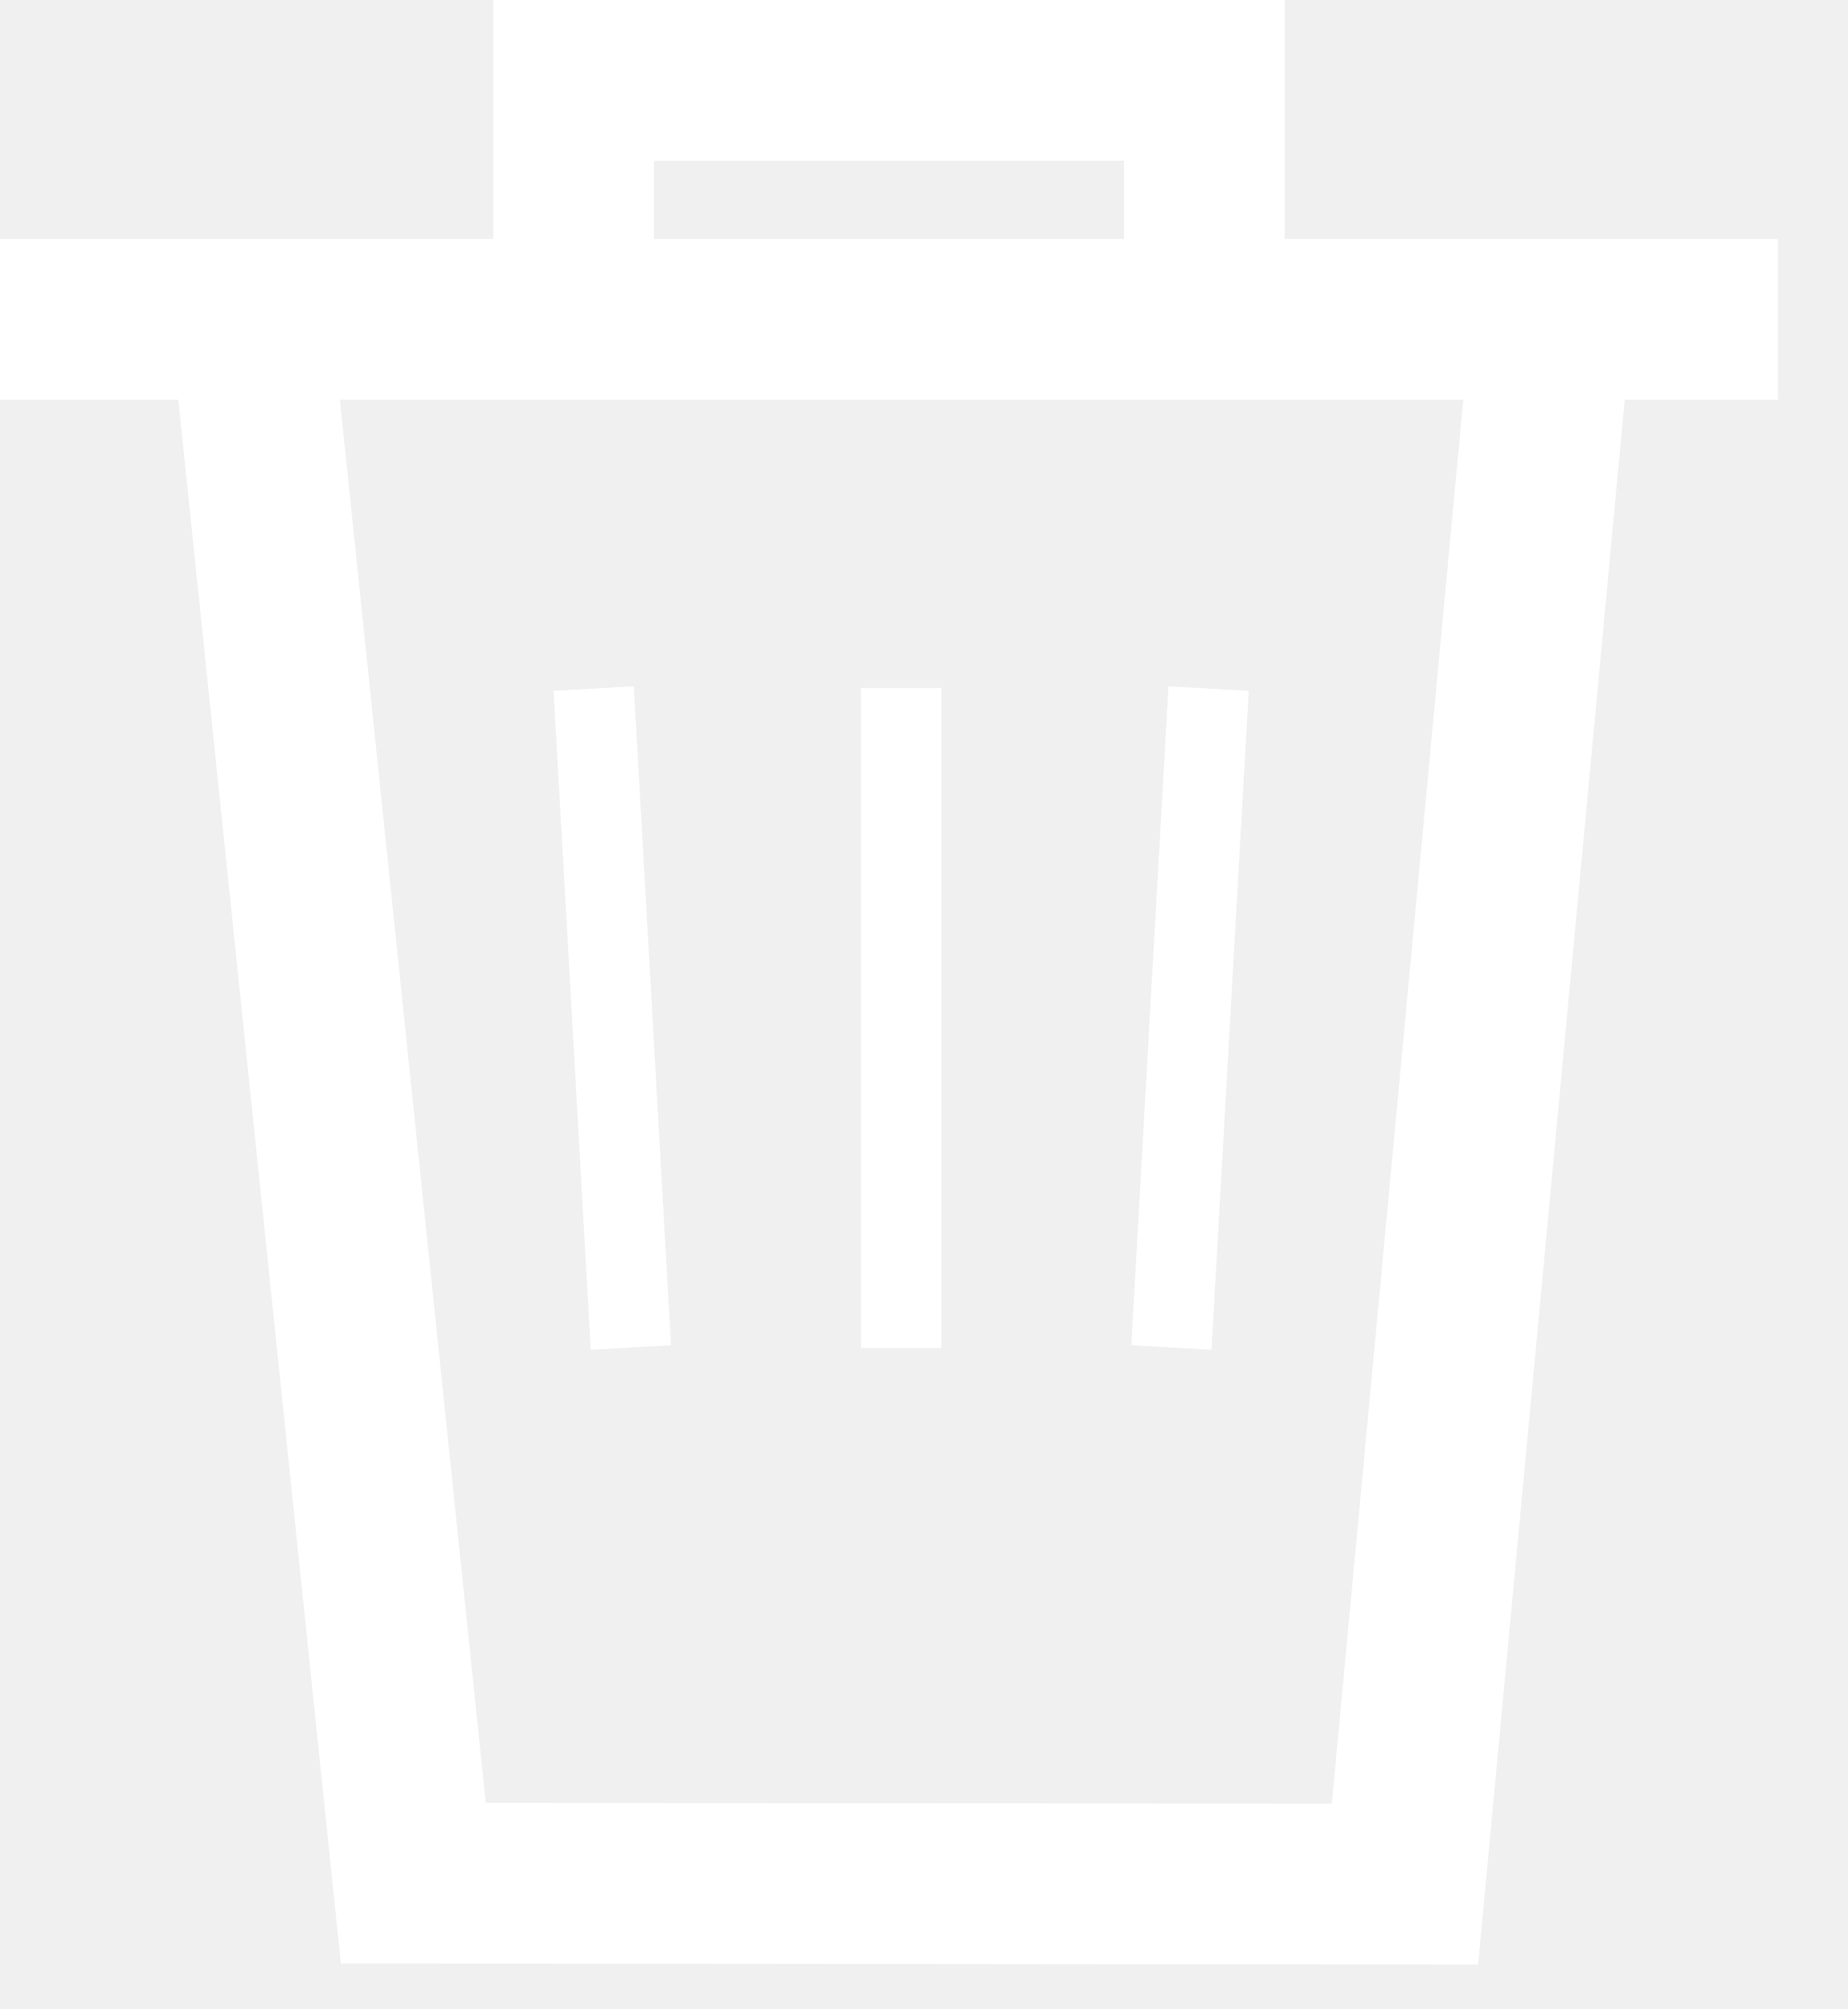
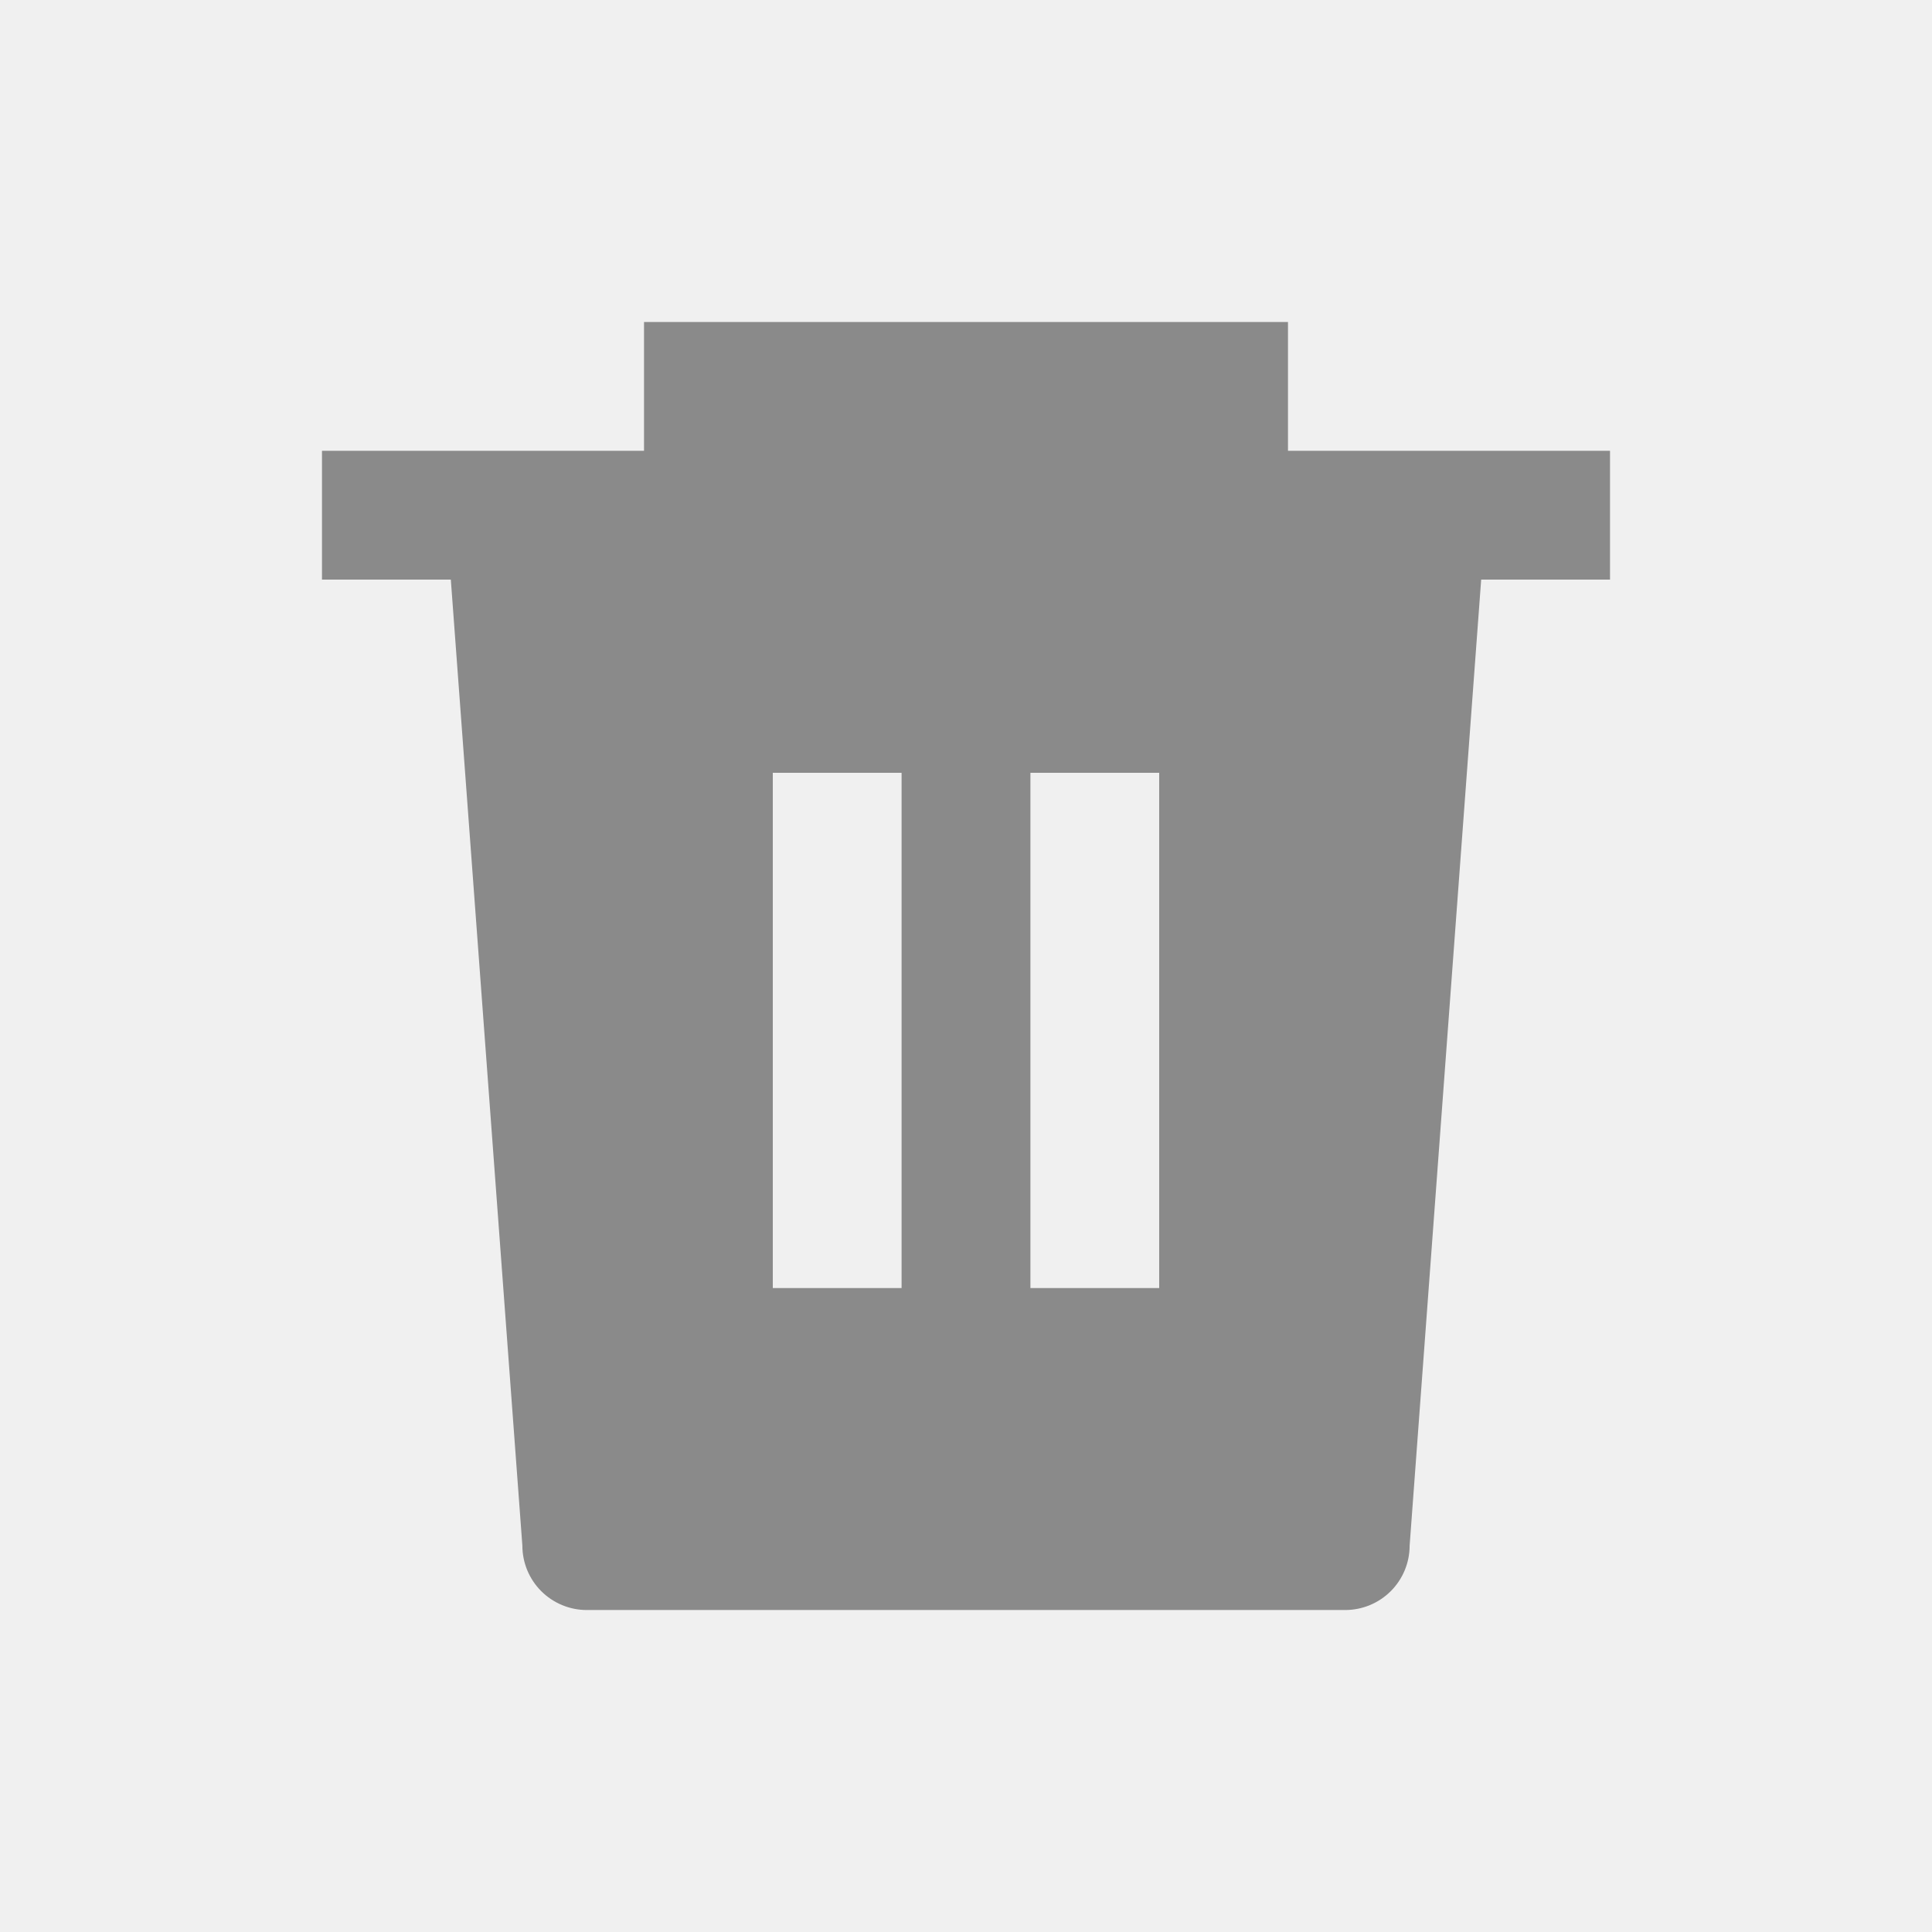
- <svg xmlns="http://www.w3.org/2000/svg" width="23" height="25" viewBox="0 0 23 25" fill="none">
-   <path d="M0 3.974H2.46H6.291H22.128" stroke="white" stroke-width="2" stroke-miterlimit="10" />
-   <path d="M7.138 3.855V1H14.99V3.855" stroke="white" stroke-width="2" stroke-miterlimit="10" />
-   <path d="M3.123 3.997L5.144 23.434L17.486 23.446L19.308 3.997" stroke="white" stroke-width="2" stroke-miterlimit="10" />
-   <path d="M11.216 8.562V16.776" stroke="white" stroke-miterlimit="10" />
-   <path d="M7.389 8.569L7.852 16.768" stroke="white" stroke-miterlimit="10" />
-   <path d="M15.042 8.569L14.579 16.768" stroke="white" stroke-miterlimit="10" />
+ <svg xmlns="http://www.w3.org/2000/svg" width="32" height="32" viewBox="0 0 32 32" fill="none">
+   <path d="M21.333 7.467H26.667V9.6H24.533L23.348 25.6C23.348 25.883 23.236 26.154 23.036 26.354C22.836 26.554 22.564 26.667 22.281 26.667H9.718C9.436 26.667 9.164 26.554 8.964 26.354C8.764 26.154 8.652 25.883 8.652 25.6L7.467 9.6H5.333V7.467H10.667V5.333H21.333V7.467ZM12.8 12.8V21.334H14.933V12.8H12.8ZM17.067 12.8V21.334H19.2V12.8H17.067Z" fill="#8A8A8A" />
</svg>
